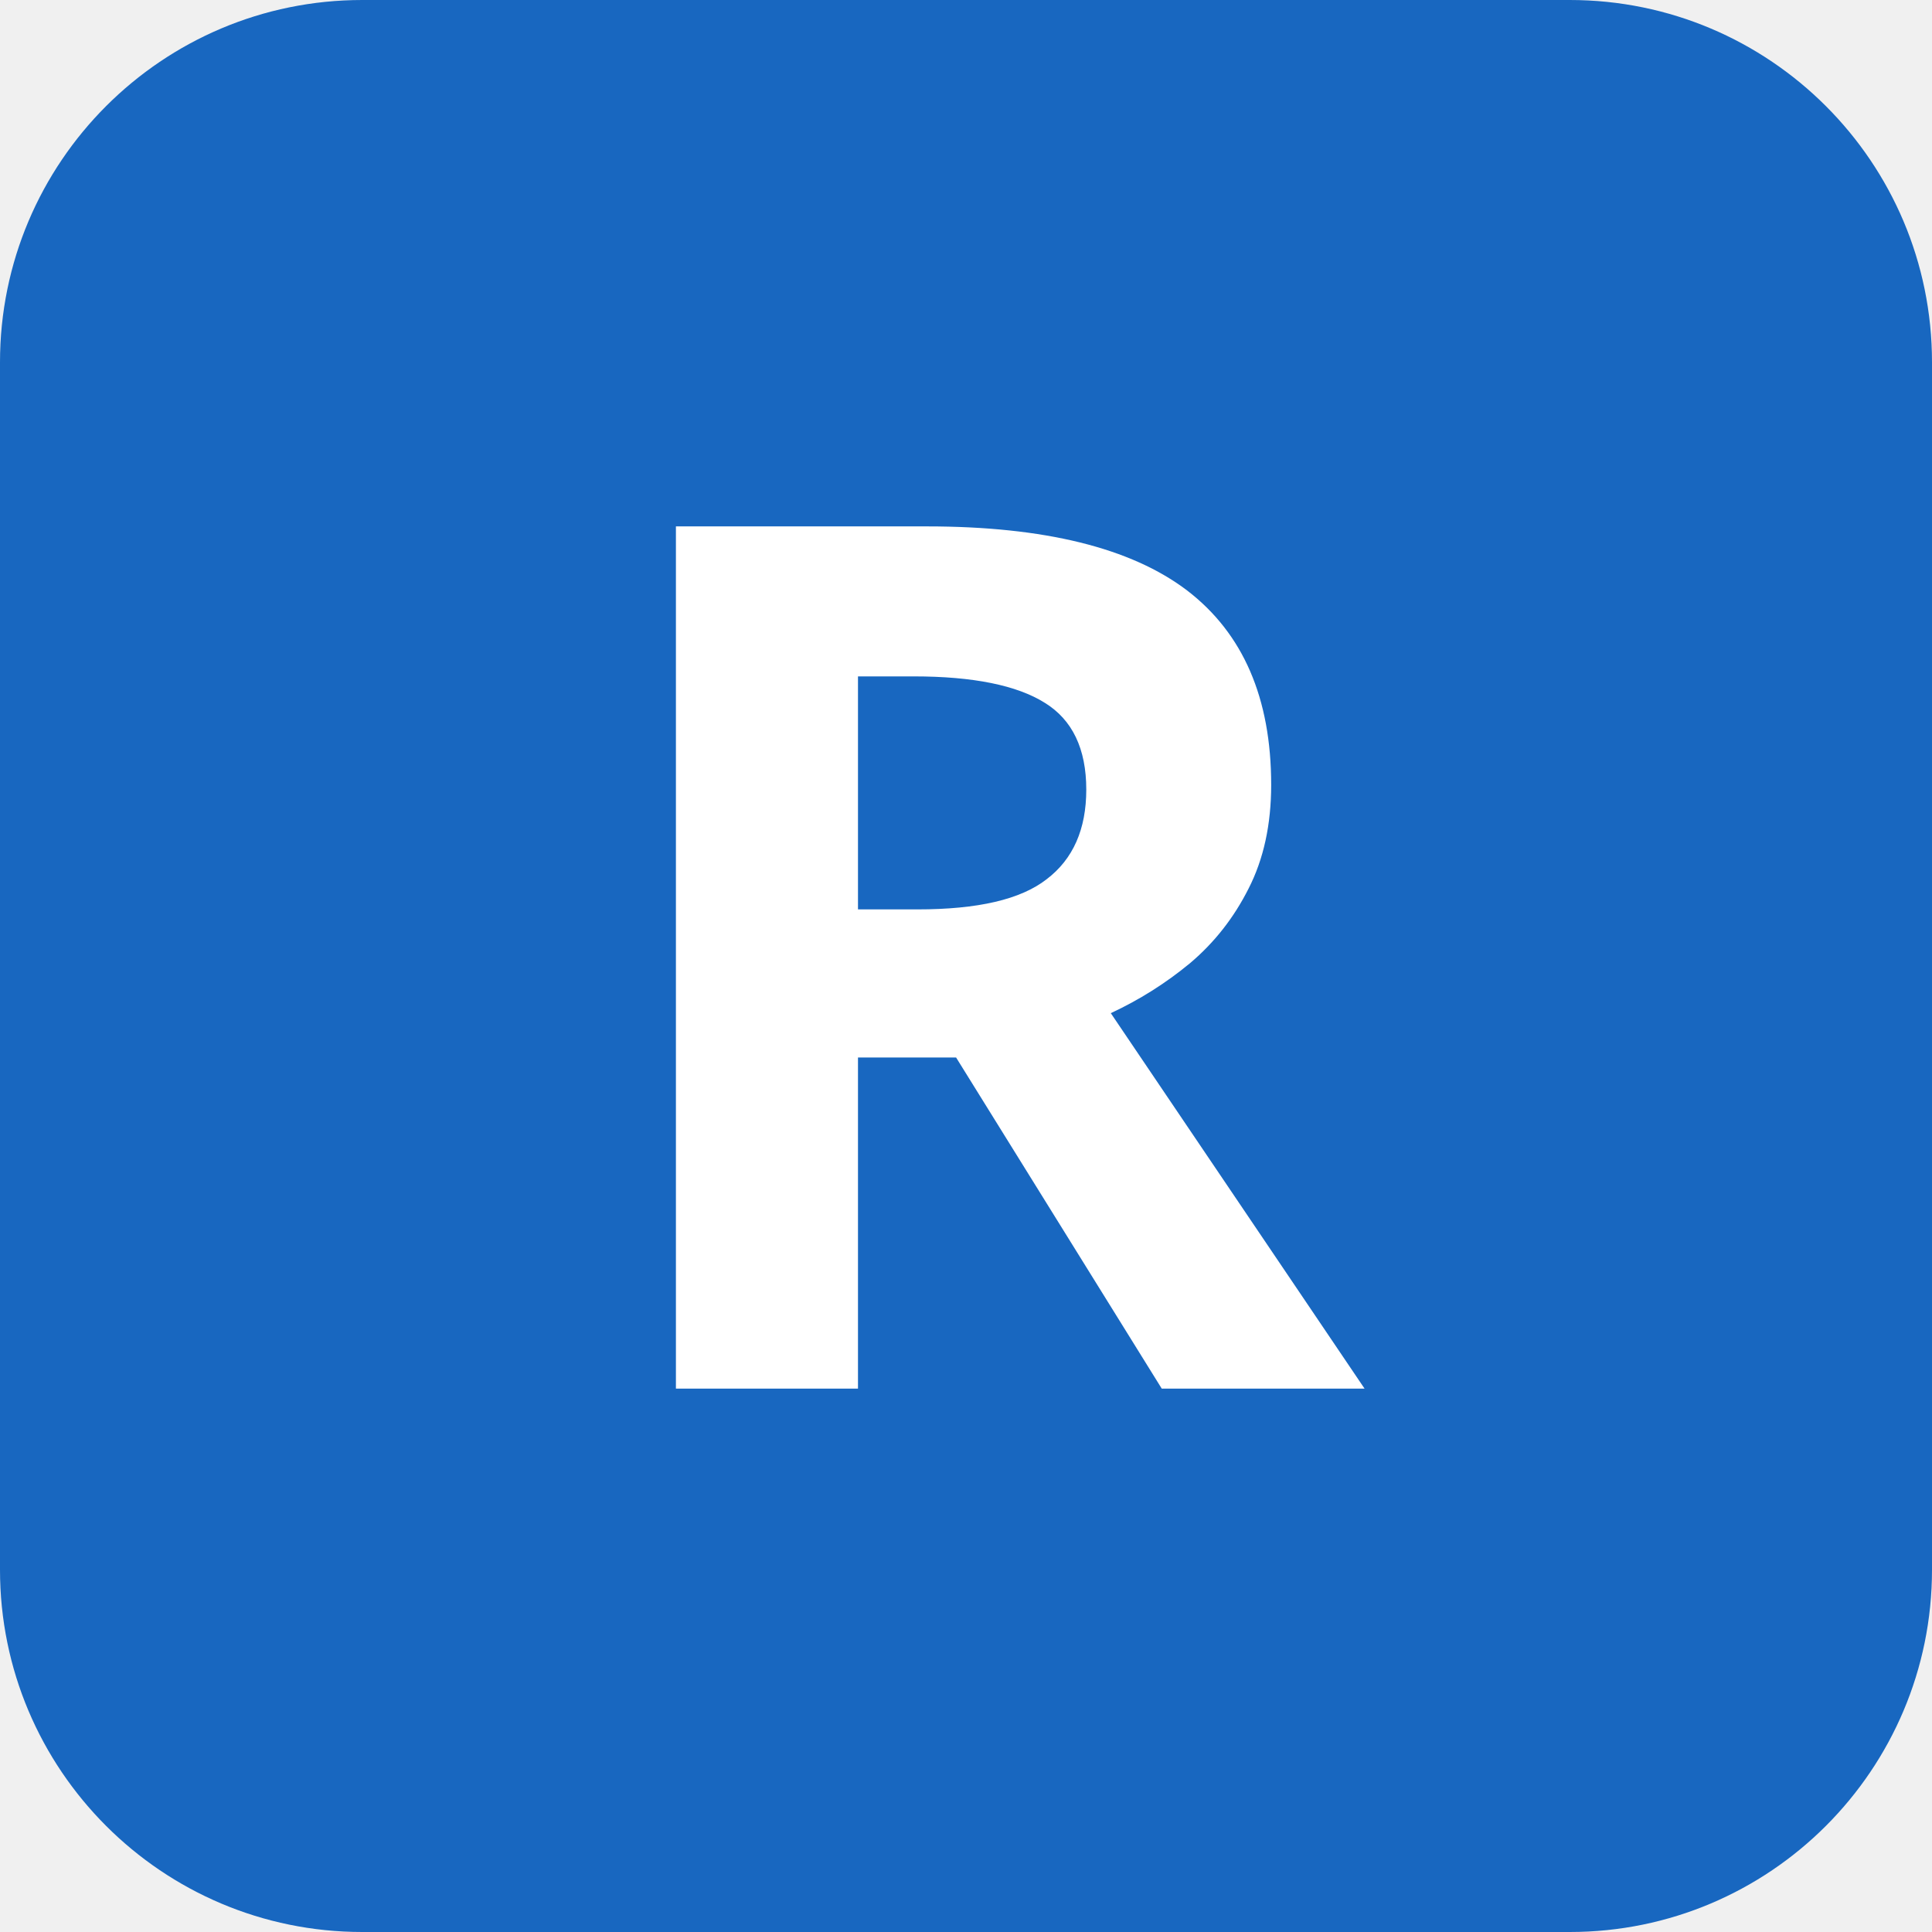
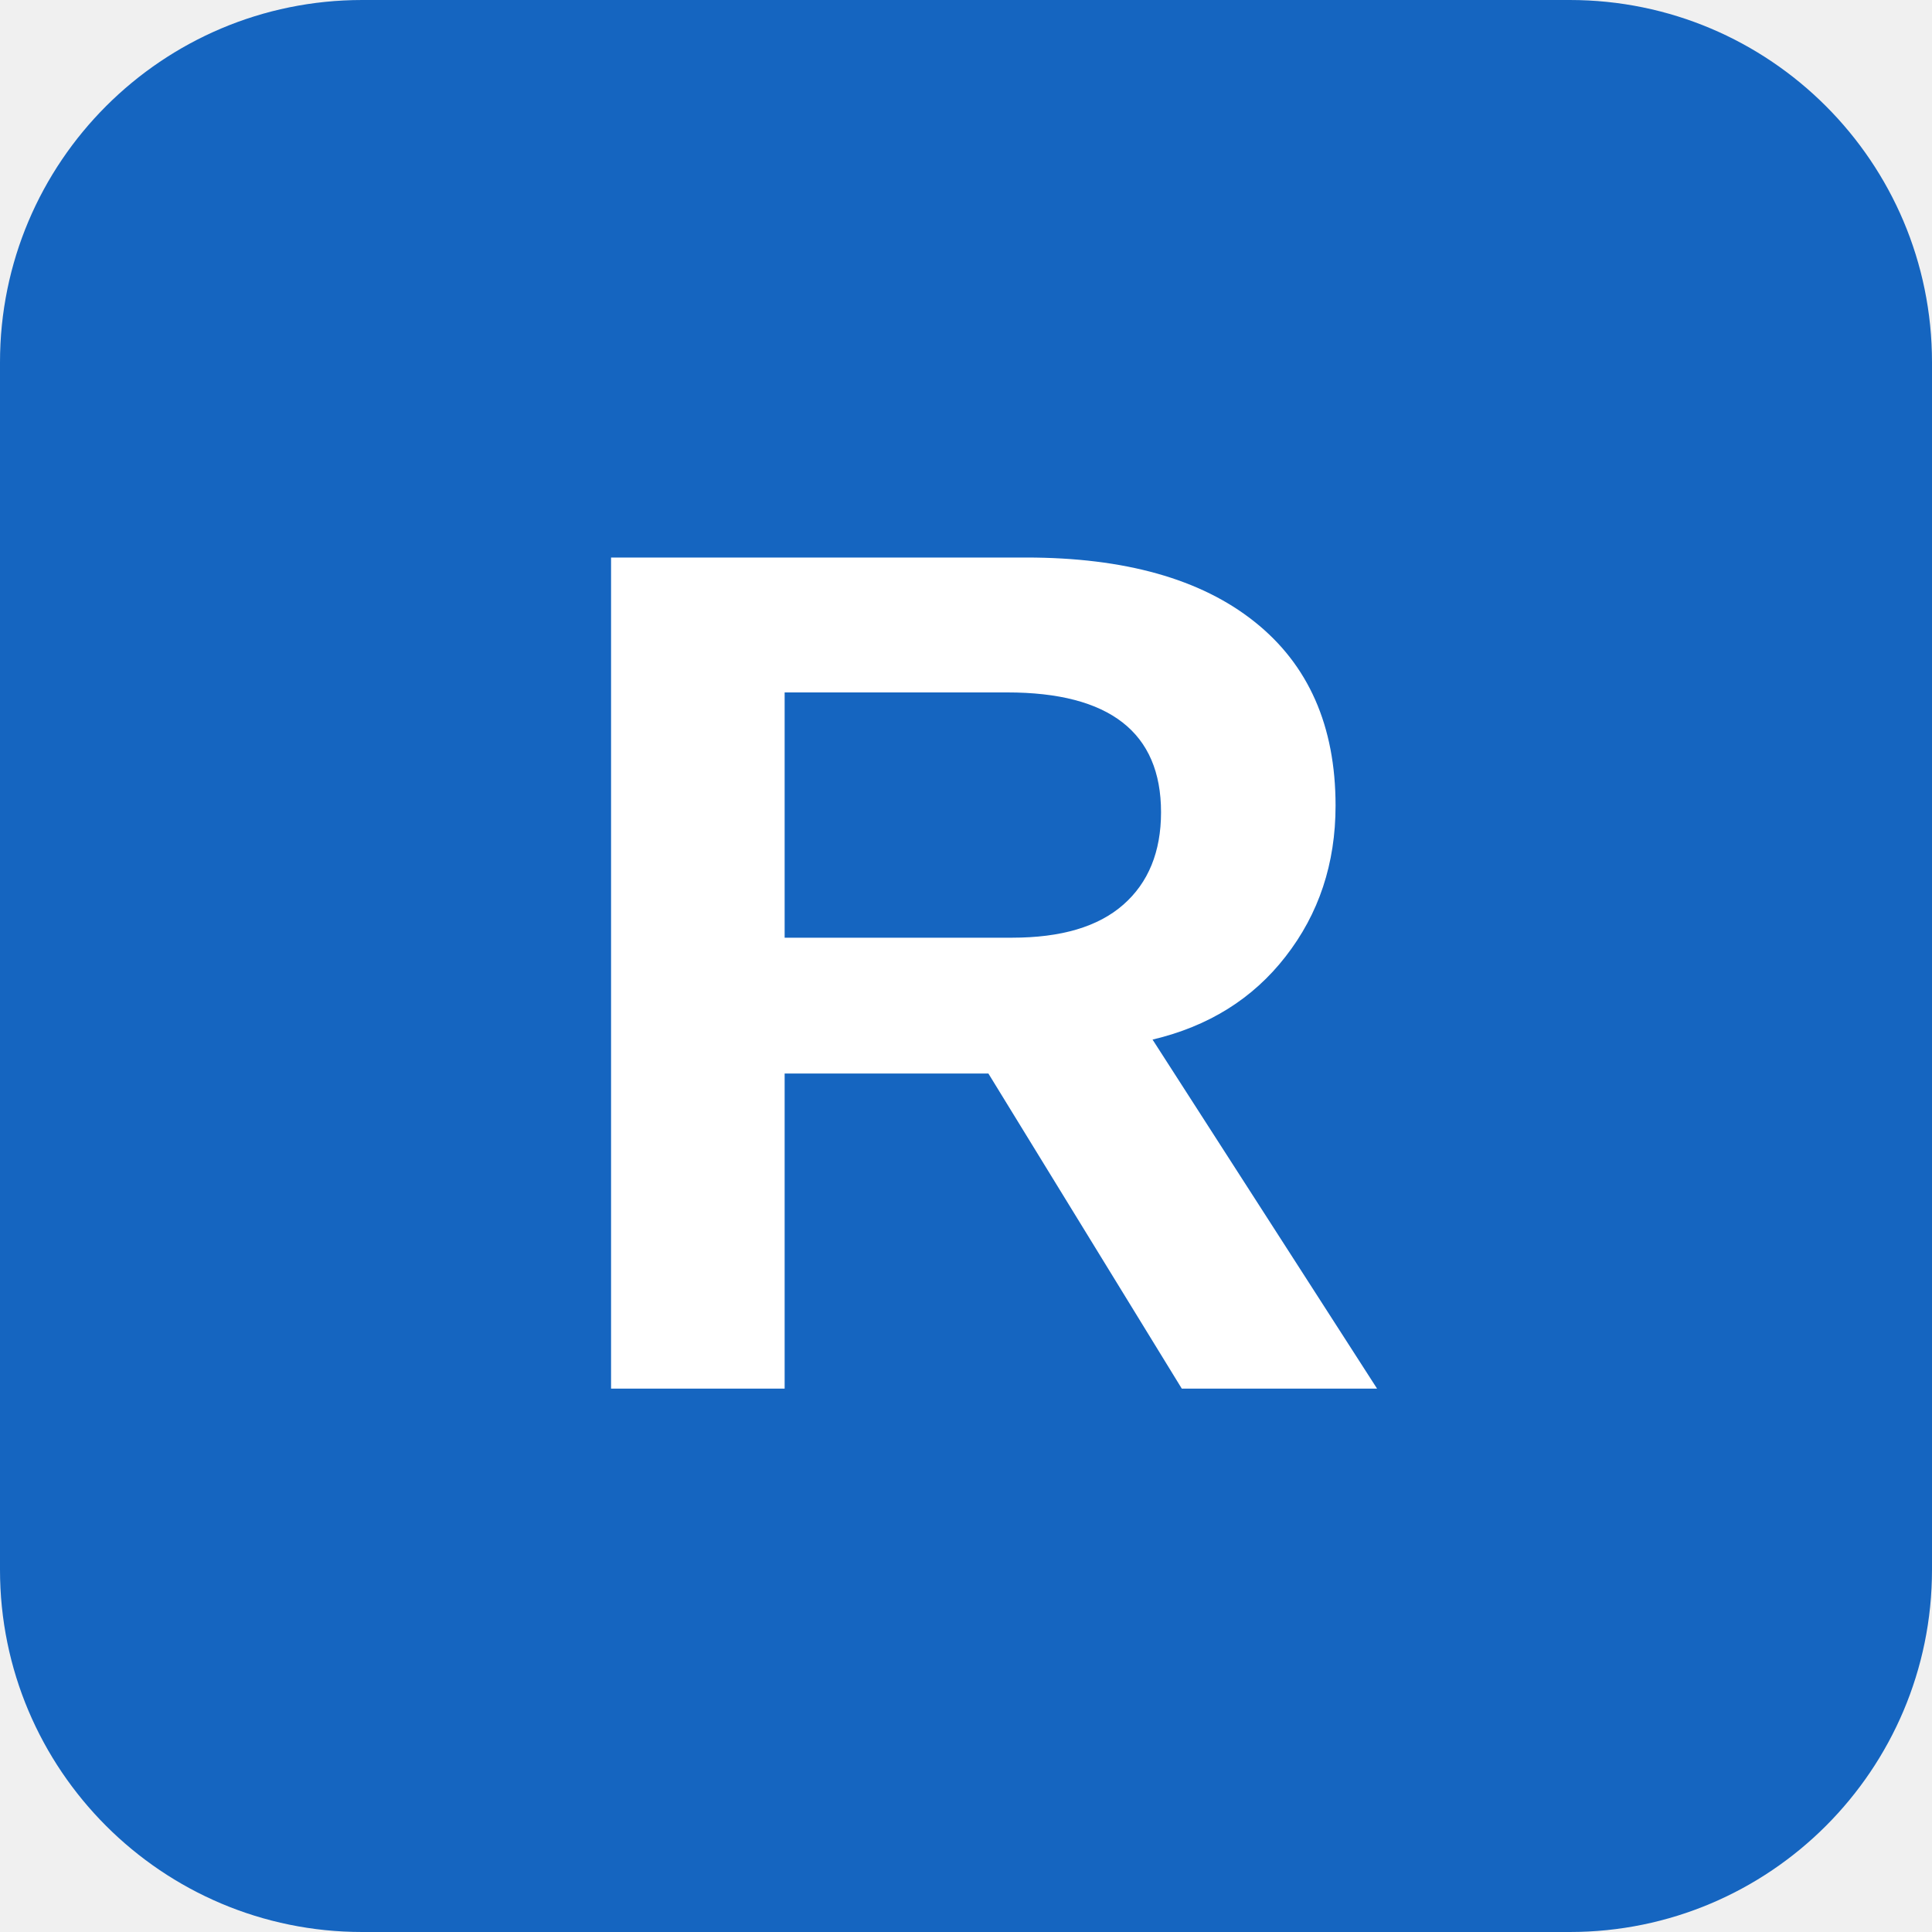
<svg xmlns="http://www.w3.org/2000/svg" viewBox="0 0 32 32">
-   <rect width="32" height="32" rx="6" fill="#1867C0" />
-   <text x="16" y="23" font-size="20" text-anchor="middle" fill="white" font-family="sans-serif" font-weight="bold">R</text>
+   <rect width="32" height="32" rx="6" fill="#1565C0" />
+   <text x="16" y="23" font-size="20" text-anchor="middle" fill="white" font-family="Arial, Helvetica, sans-serif" font-weight="bold">R</text>
</svg>
